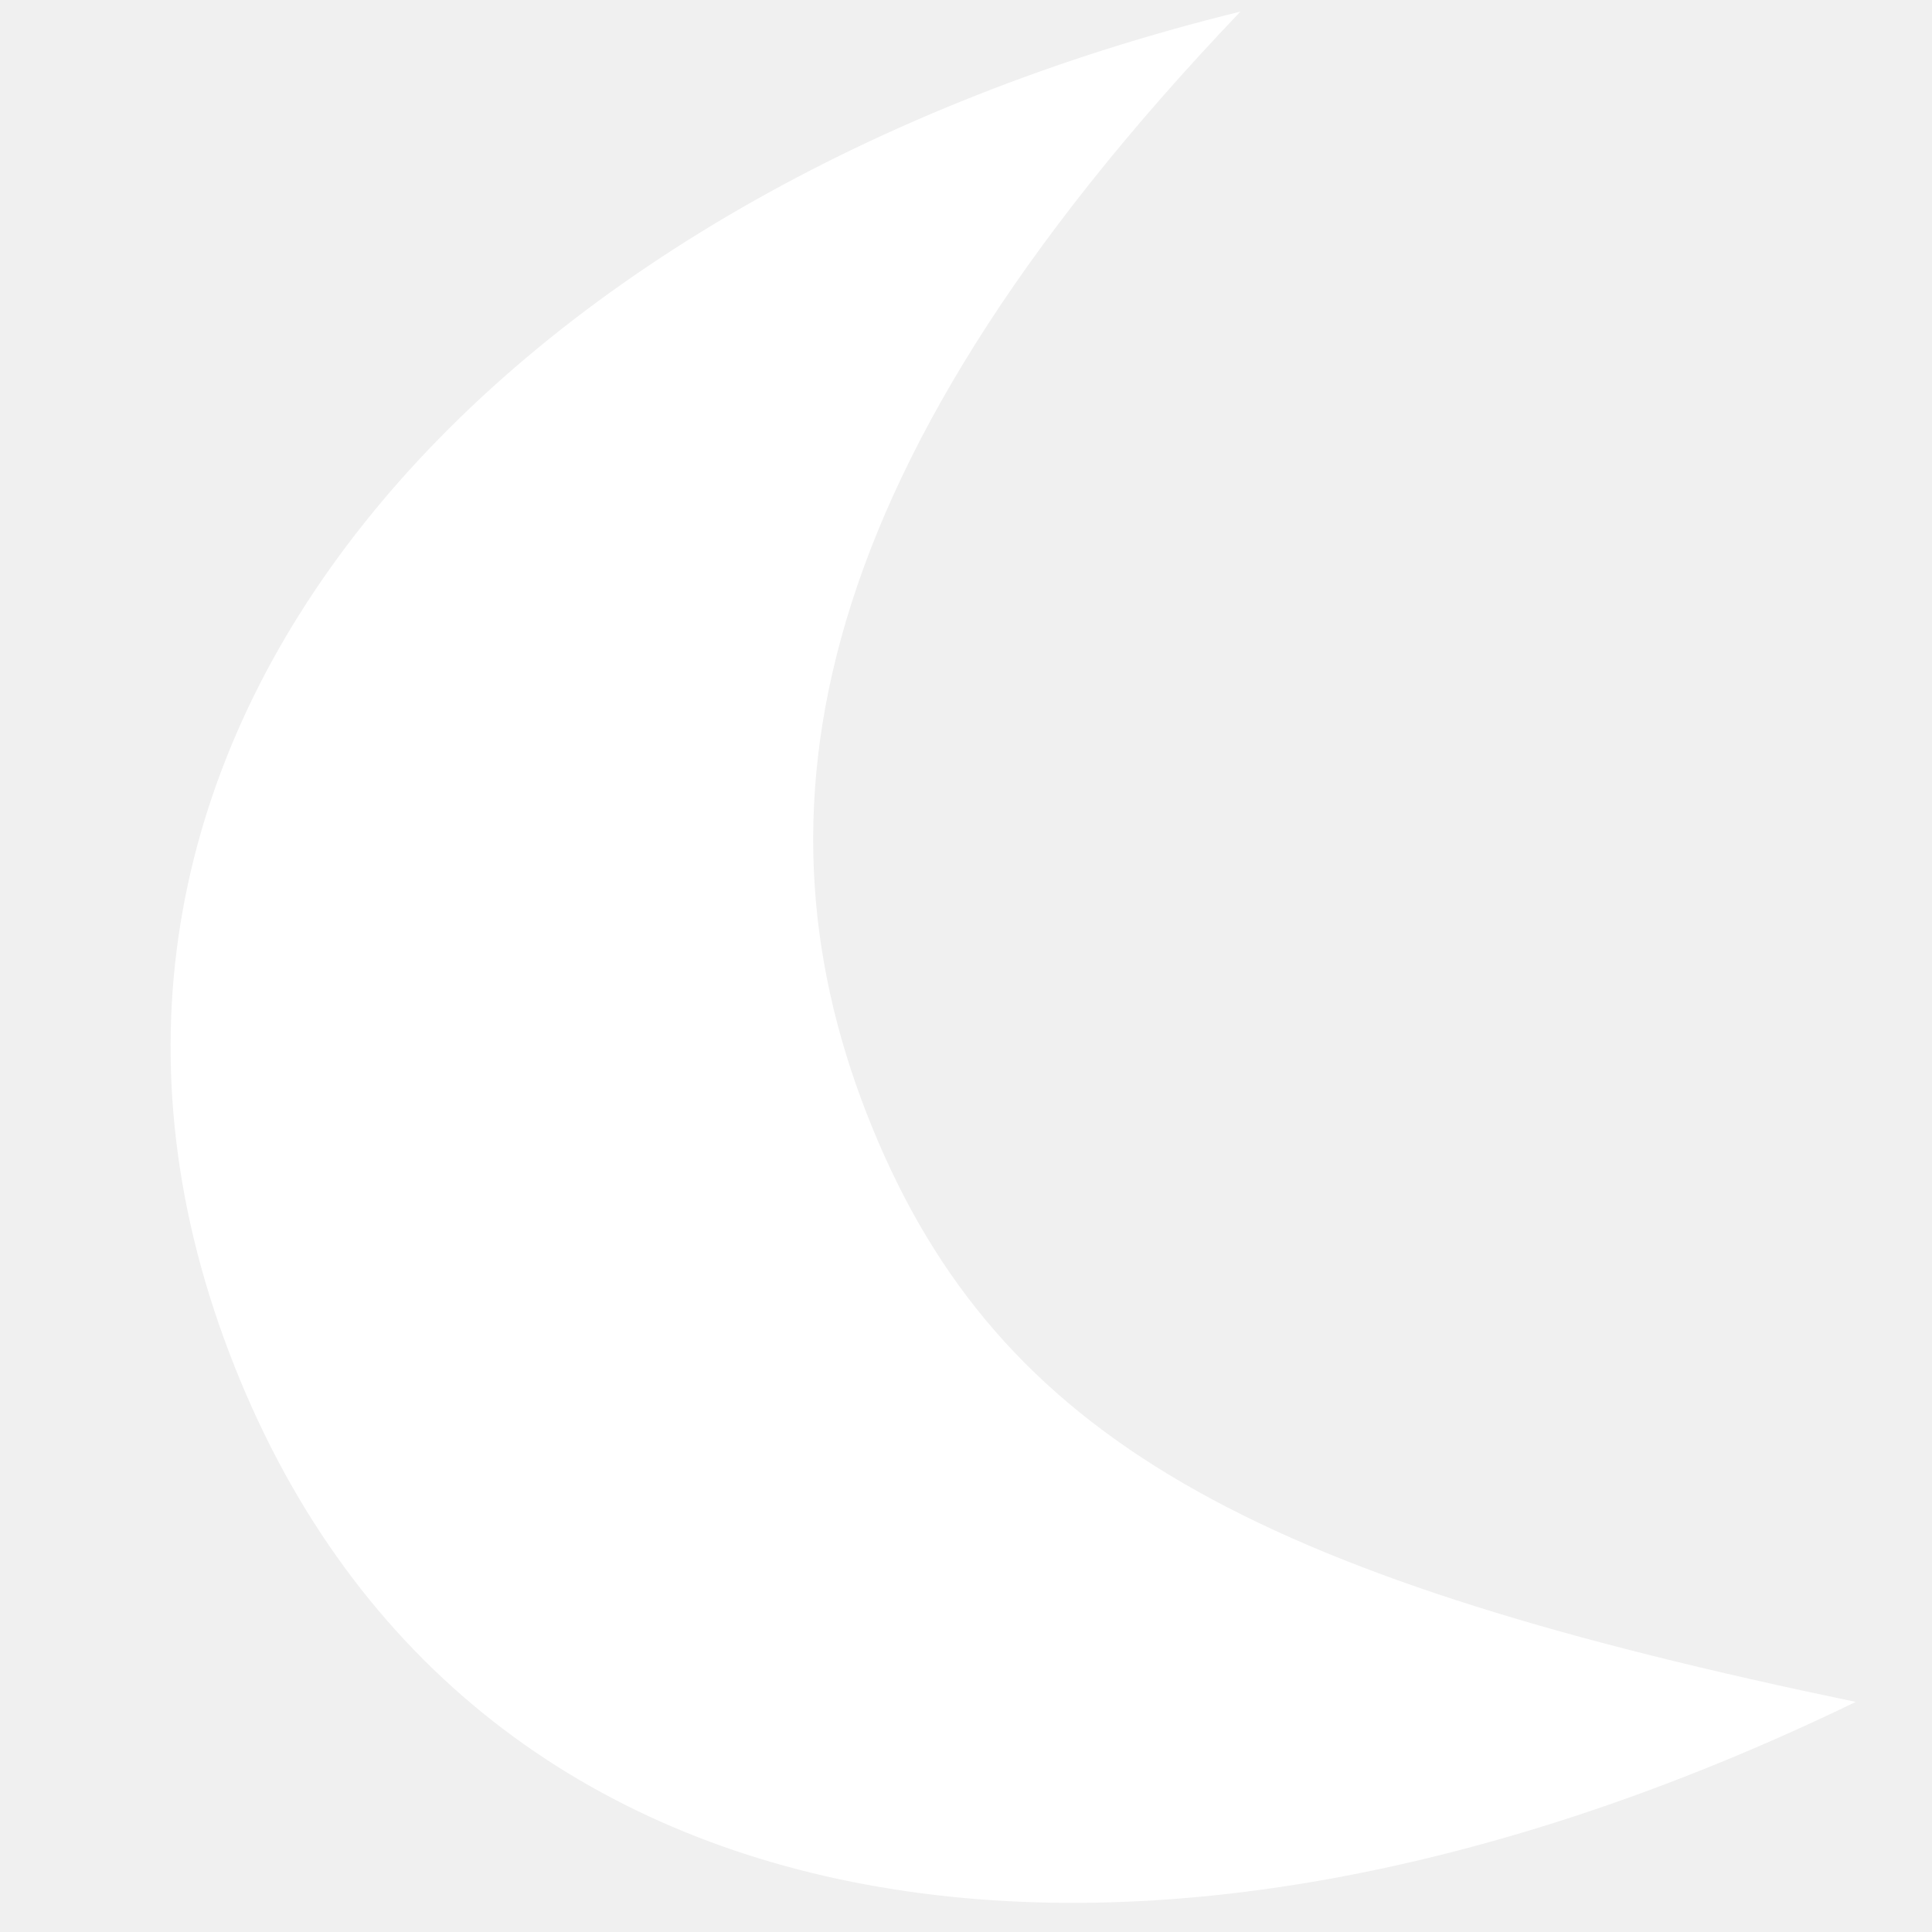
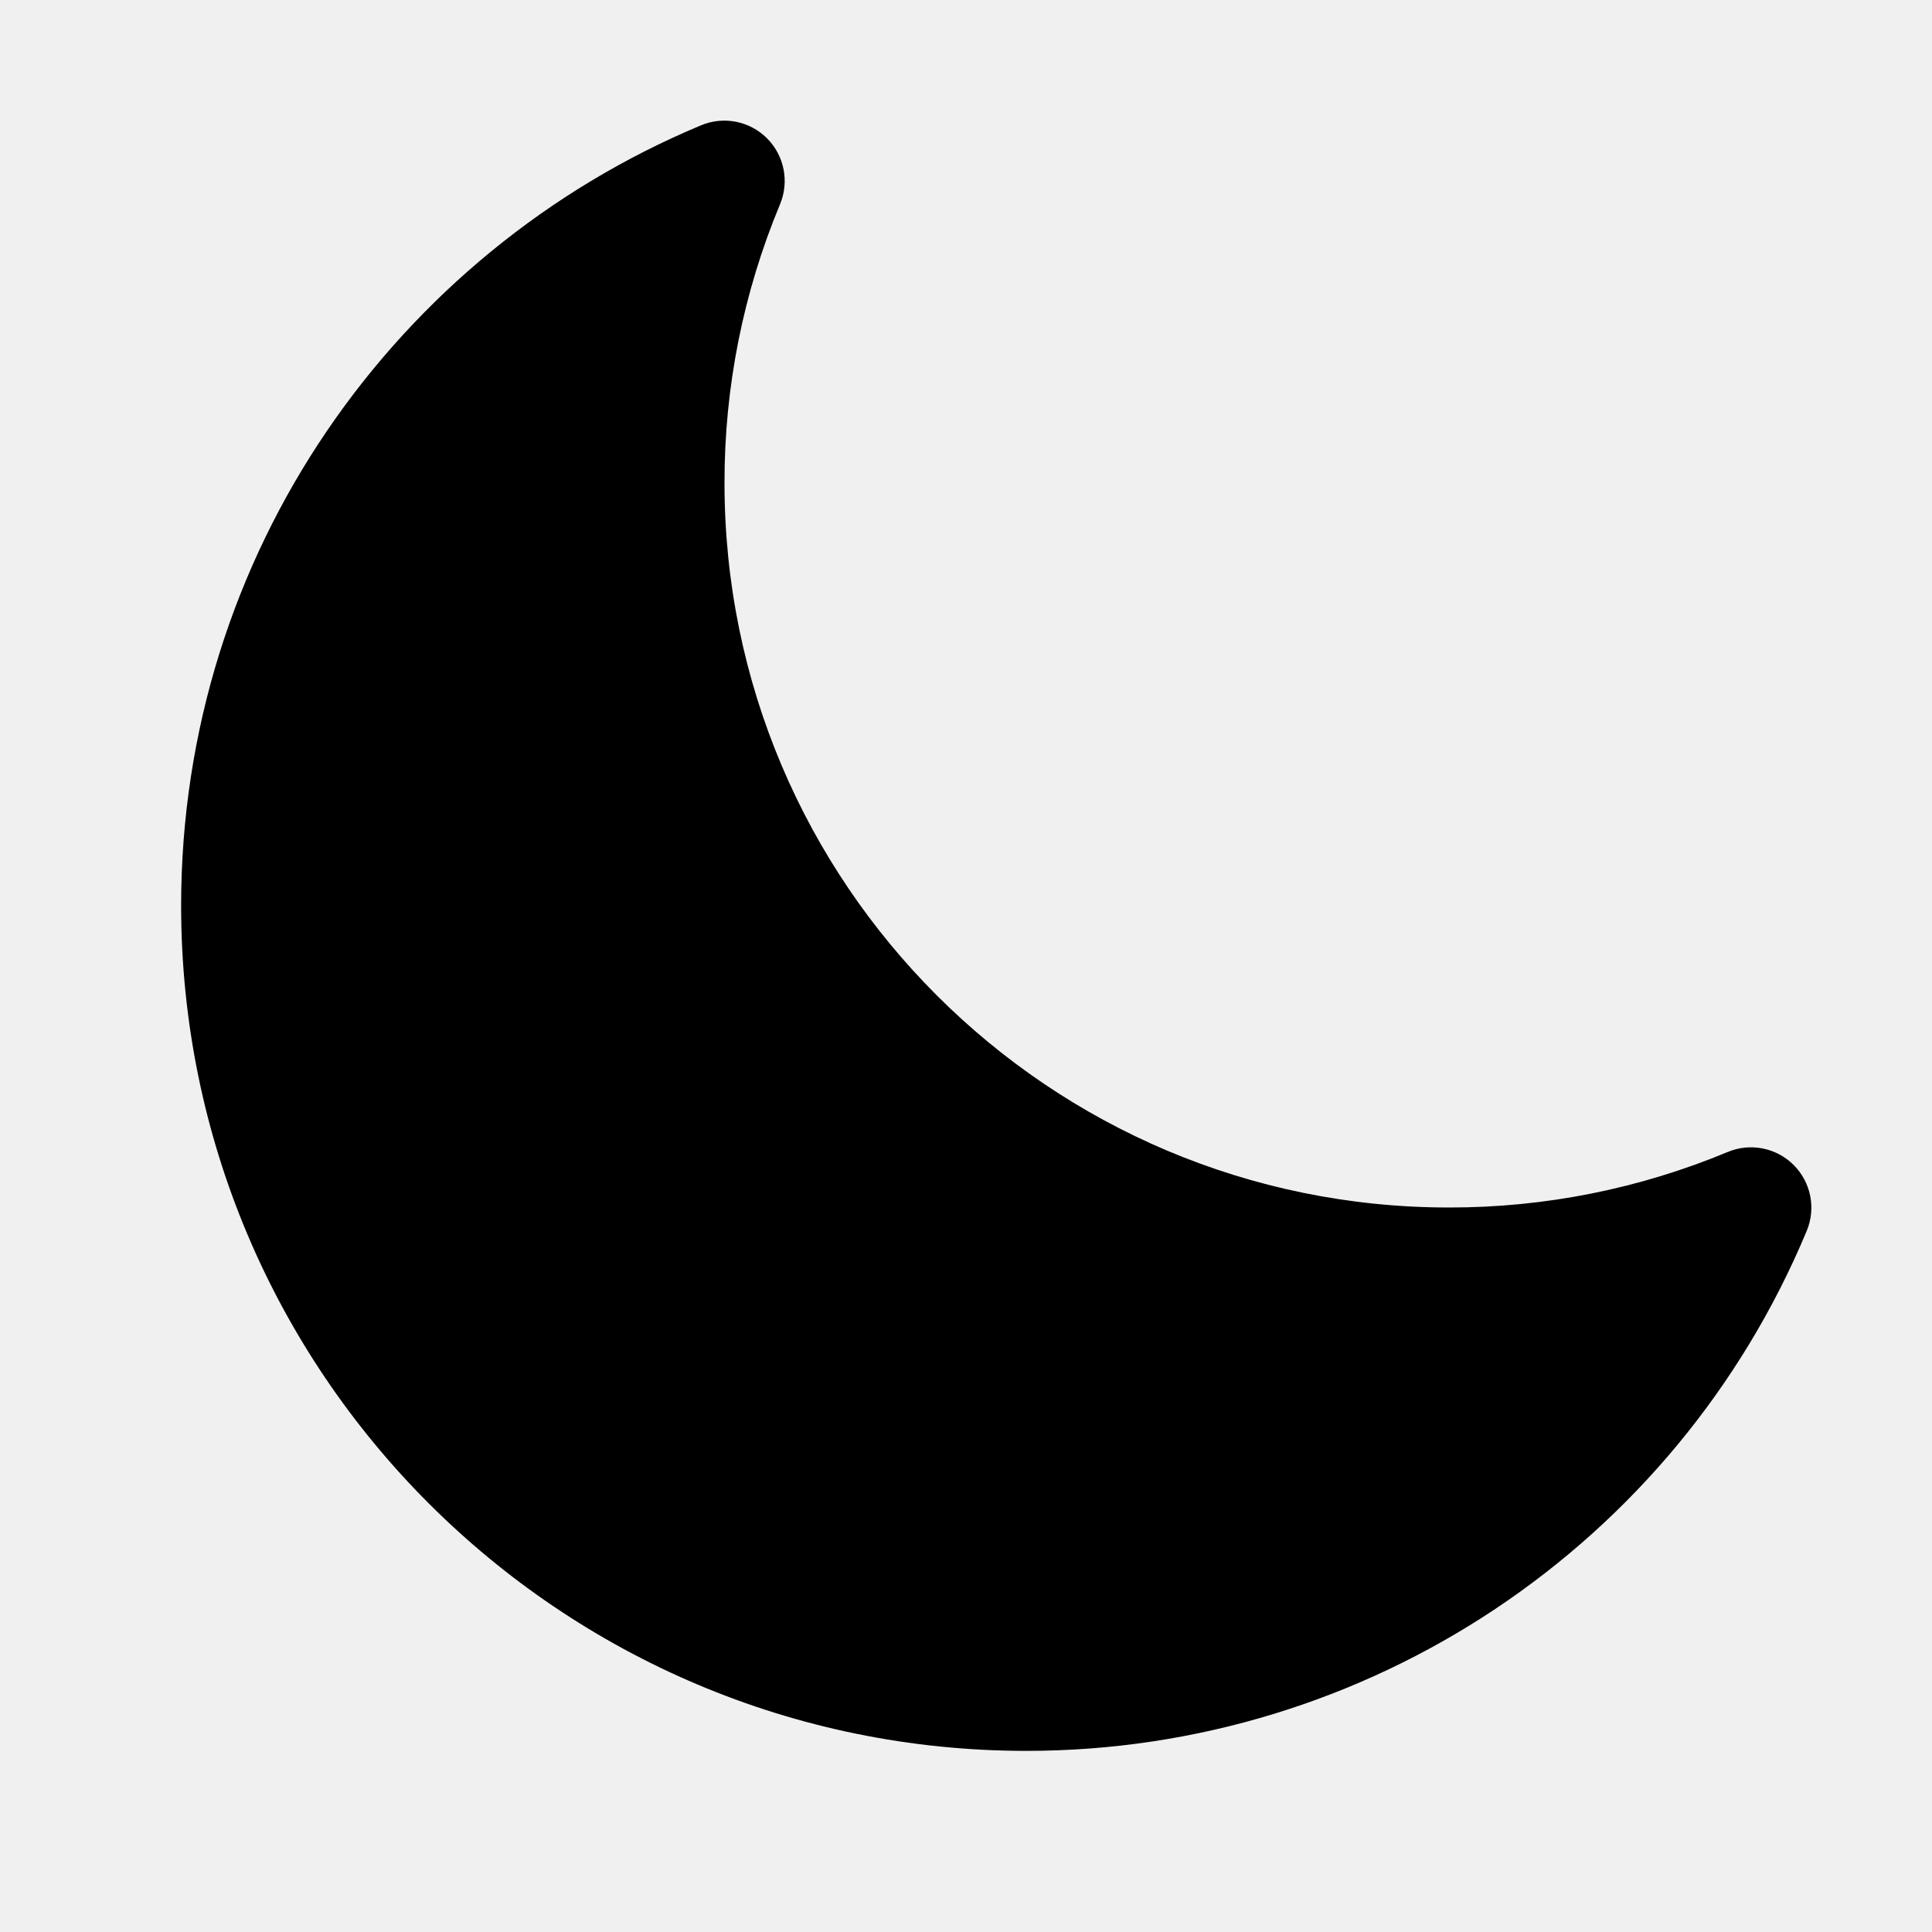
- <svg xmlns="http://www.w3.org/2000/svg" width="22" height="22" viewBox="0 0 22 22" fill="none">
-   <path d="M10 13C11.5 16.5 14.5 18 21.131 19.38C12.906 23.365 5.099 22.243 2.551 15.244C0.003 8.244 5.765 2.184 14.125 0.132C9 5.5 8.5 9.5 10 13Z" fill="white" />
+ <svg xmlns="http://www.w3.org/2000/svg" width="24" height="24" viewBox="0 0 24 24" fill="currentColor" class="size-6">
+   <path fill-rule="evenodd" d="M9.528 1.718a.75.75 0 0 1 .162.819A8.97 8.97 0 0 0 9 6a9 9 0 0 0 9 9 8.97 8.97 0 0 0 3.463-.69.75.75 0 0 1 .981.98 10.503 10.503 0 0 1-9.694 6.46c-5.799 0-10.5-4.7-10.5-10.5 0-4.368 2.667-8.112 6.46-9.694a.75.75 0 0 1 .818.162Z" clip-rule="evenodd" />
</svg>
